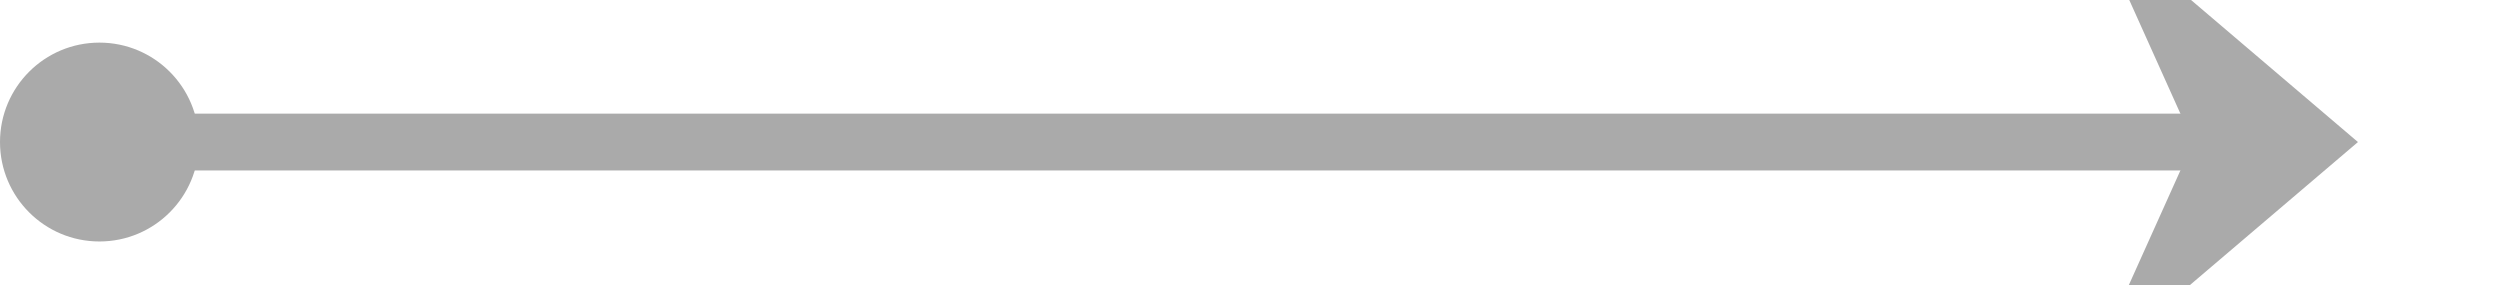
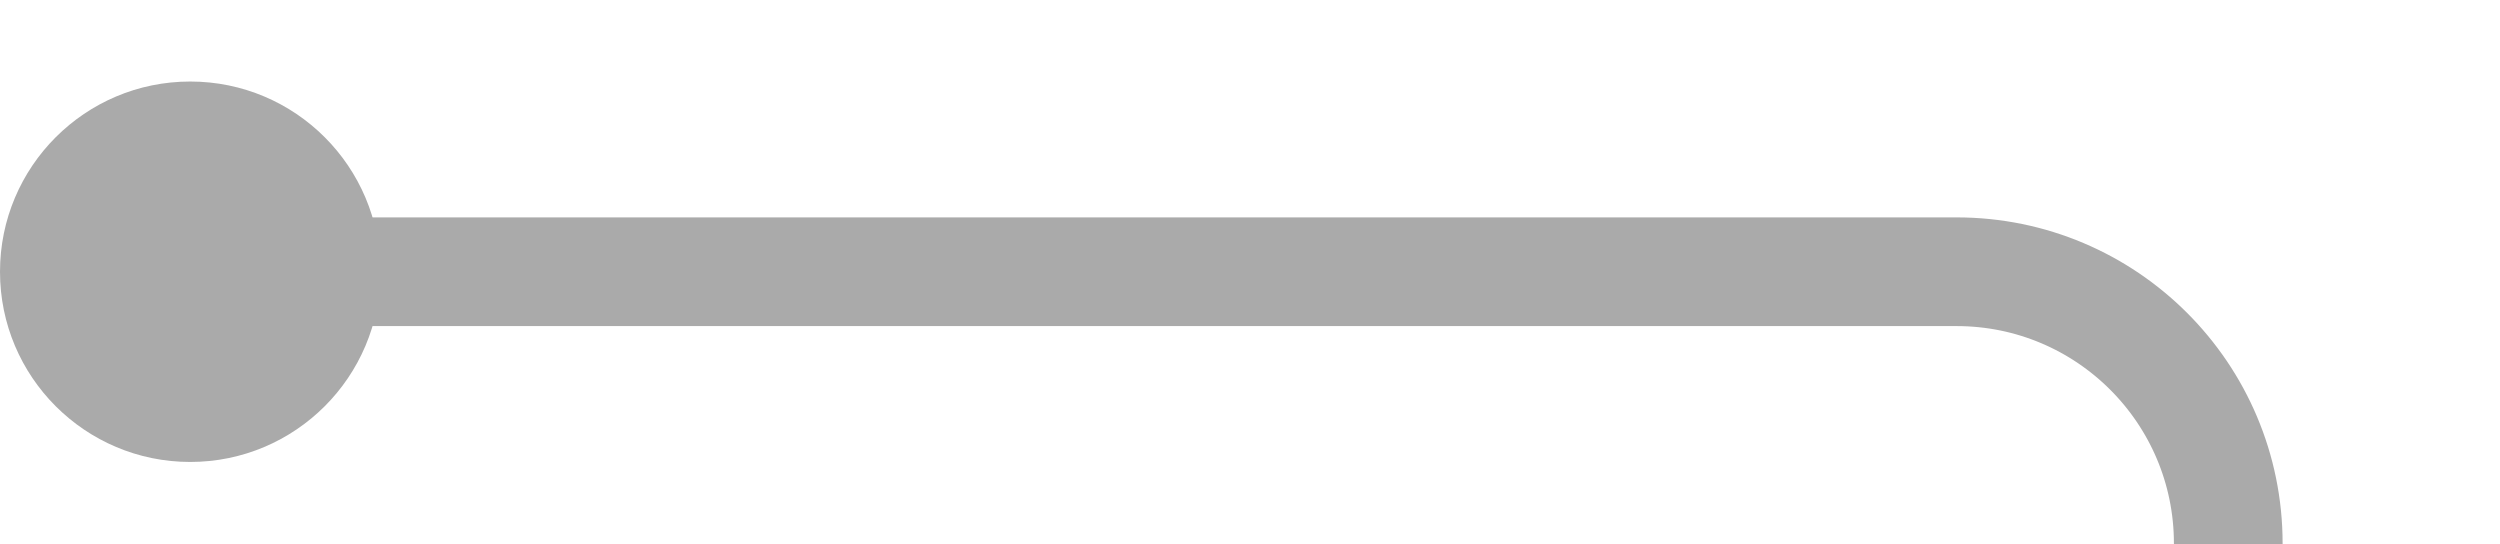
- <svg xmlns="http://www.w3.org/2000/svg" version="1.1" width="88px" height="10px" preserveAspectRatio="xMinYMid meet" viewBox="959 1901  88 8">
-   <path d="M 961 1905  L 1040 1905  " stroke-width="2" stroke="#aaaaaa" fill="none" />
-   <path d="M 962.5 1901.5  A 3.5 3.5 0 0 0 959 1905 A 3.5 3.5 0 0 0 962.5 1908.5 A 3.5 3.5 0 0 0 966 1905 A 3.5 3.5 0 0 0 962.5 1901.5 Z M 1032.6 1913  L 1042 1905  L 1032.6 1897  L 1036.2 1905  L 1032.6 1913  Z " fill-rule="nonzero" fill="#aaaaaa" stroke="none" />
+ <svg xmlns="http://www.w3.org/2000/svg" version="1.1" width="46px" height="10px" preserveAspectRatio="xMinYMid meet" viewBox="959 1818  46 8">
+   <path d="M 961 1822  L 995 1822  A 5 5 0 0 1 1000 1827 L 1000 1900  A 5 5 0 0 0 1005 1905 L 1040 1905  " stroke-width="2" stroke="#aaaaaa" fill="none" />
+   <path d="M 962.5 1818.5  A 3.5 3.5 0 0 0 959 1822 A 3.5 3.5 0 0 0 962.5 1825.5 A 3.5 3.5 0 0 0 966 1822 A 3.5 3.5 0 0 0 962.5 1818.5 Z M 1032.6 1913  L 1042 1905  L 1032.6 1897  L 1036.2 1905  L 1032.6 1913  Z " fill-rule="nonzero" fill="#aaaaaa" stroke="none" />
</svg>
